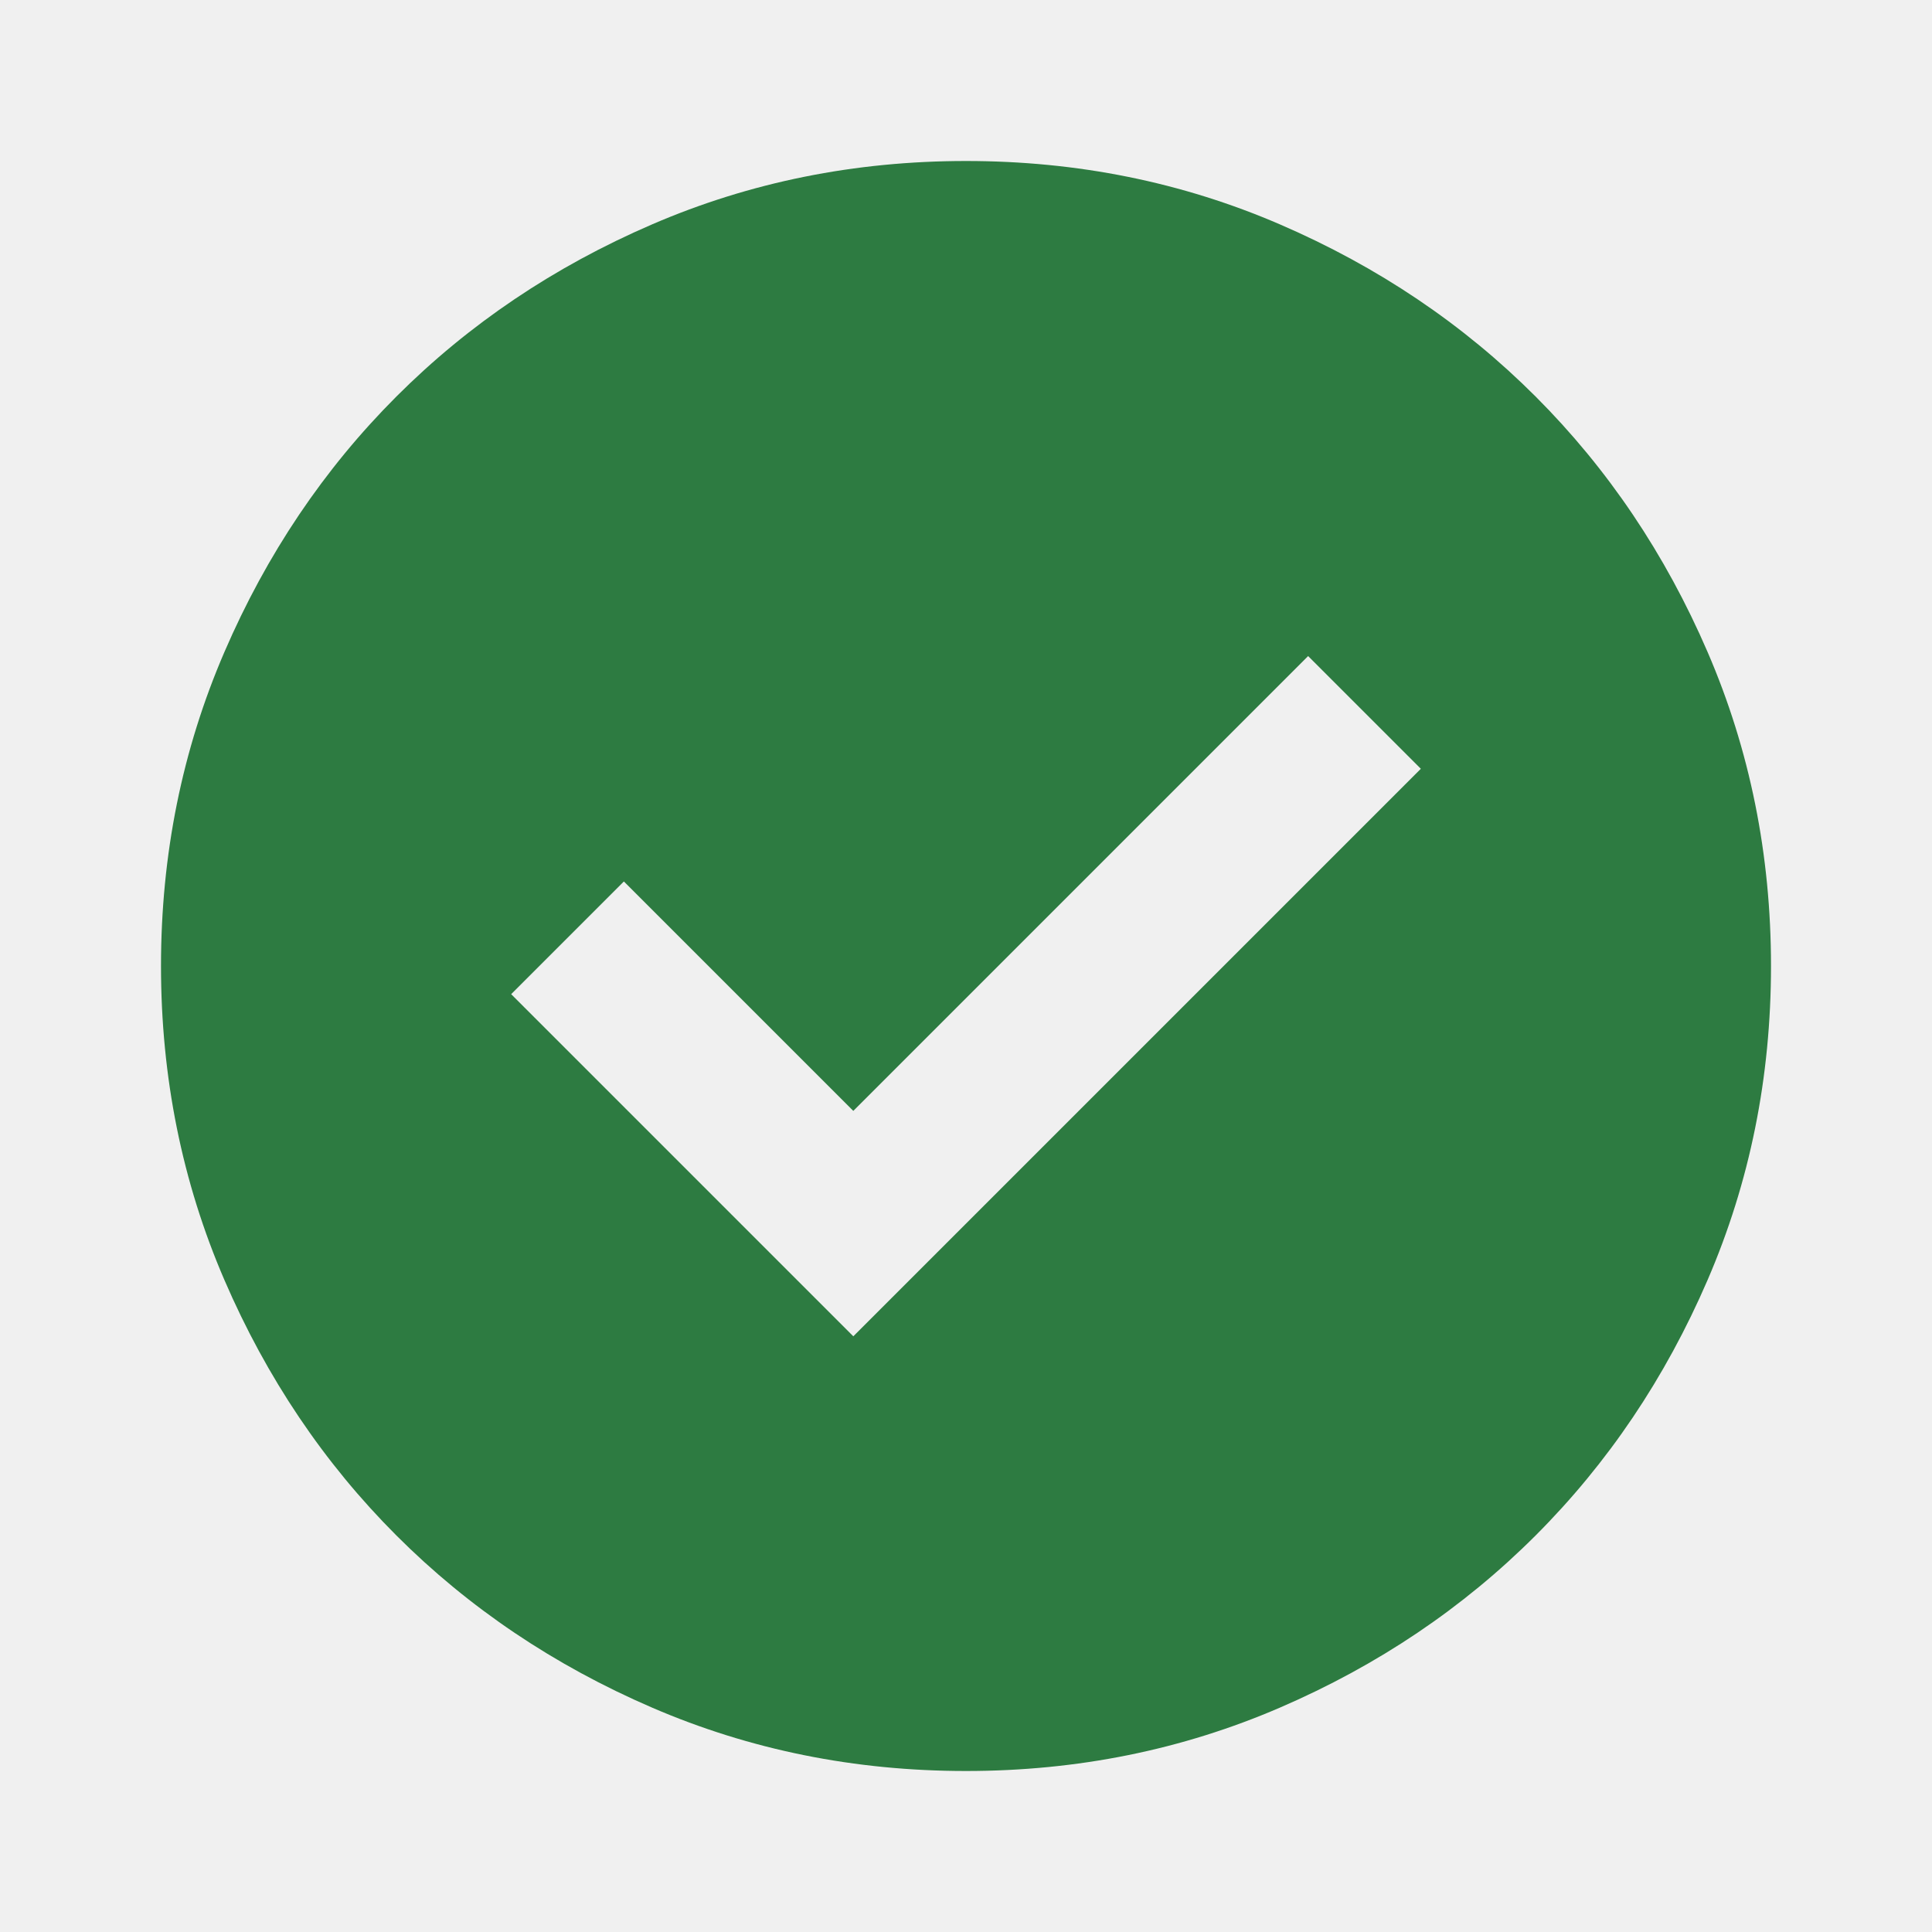
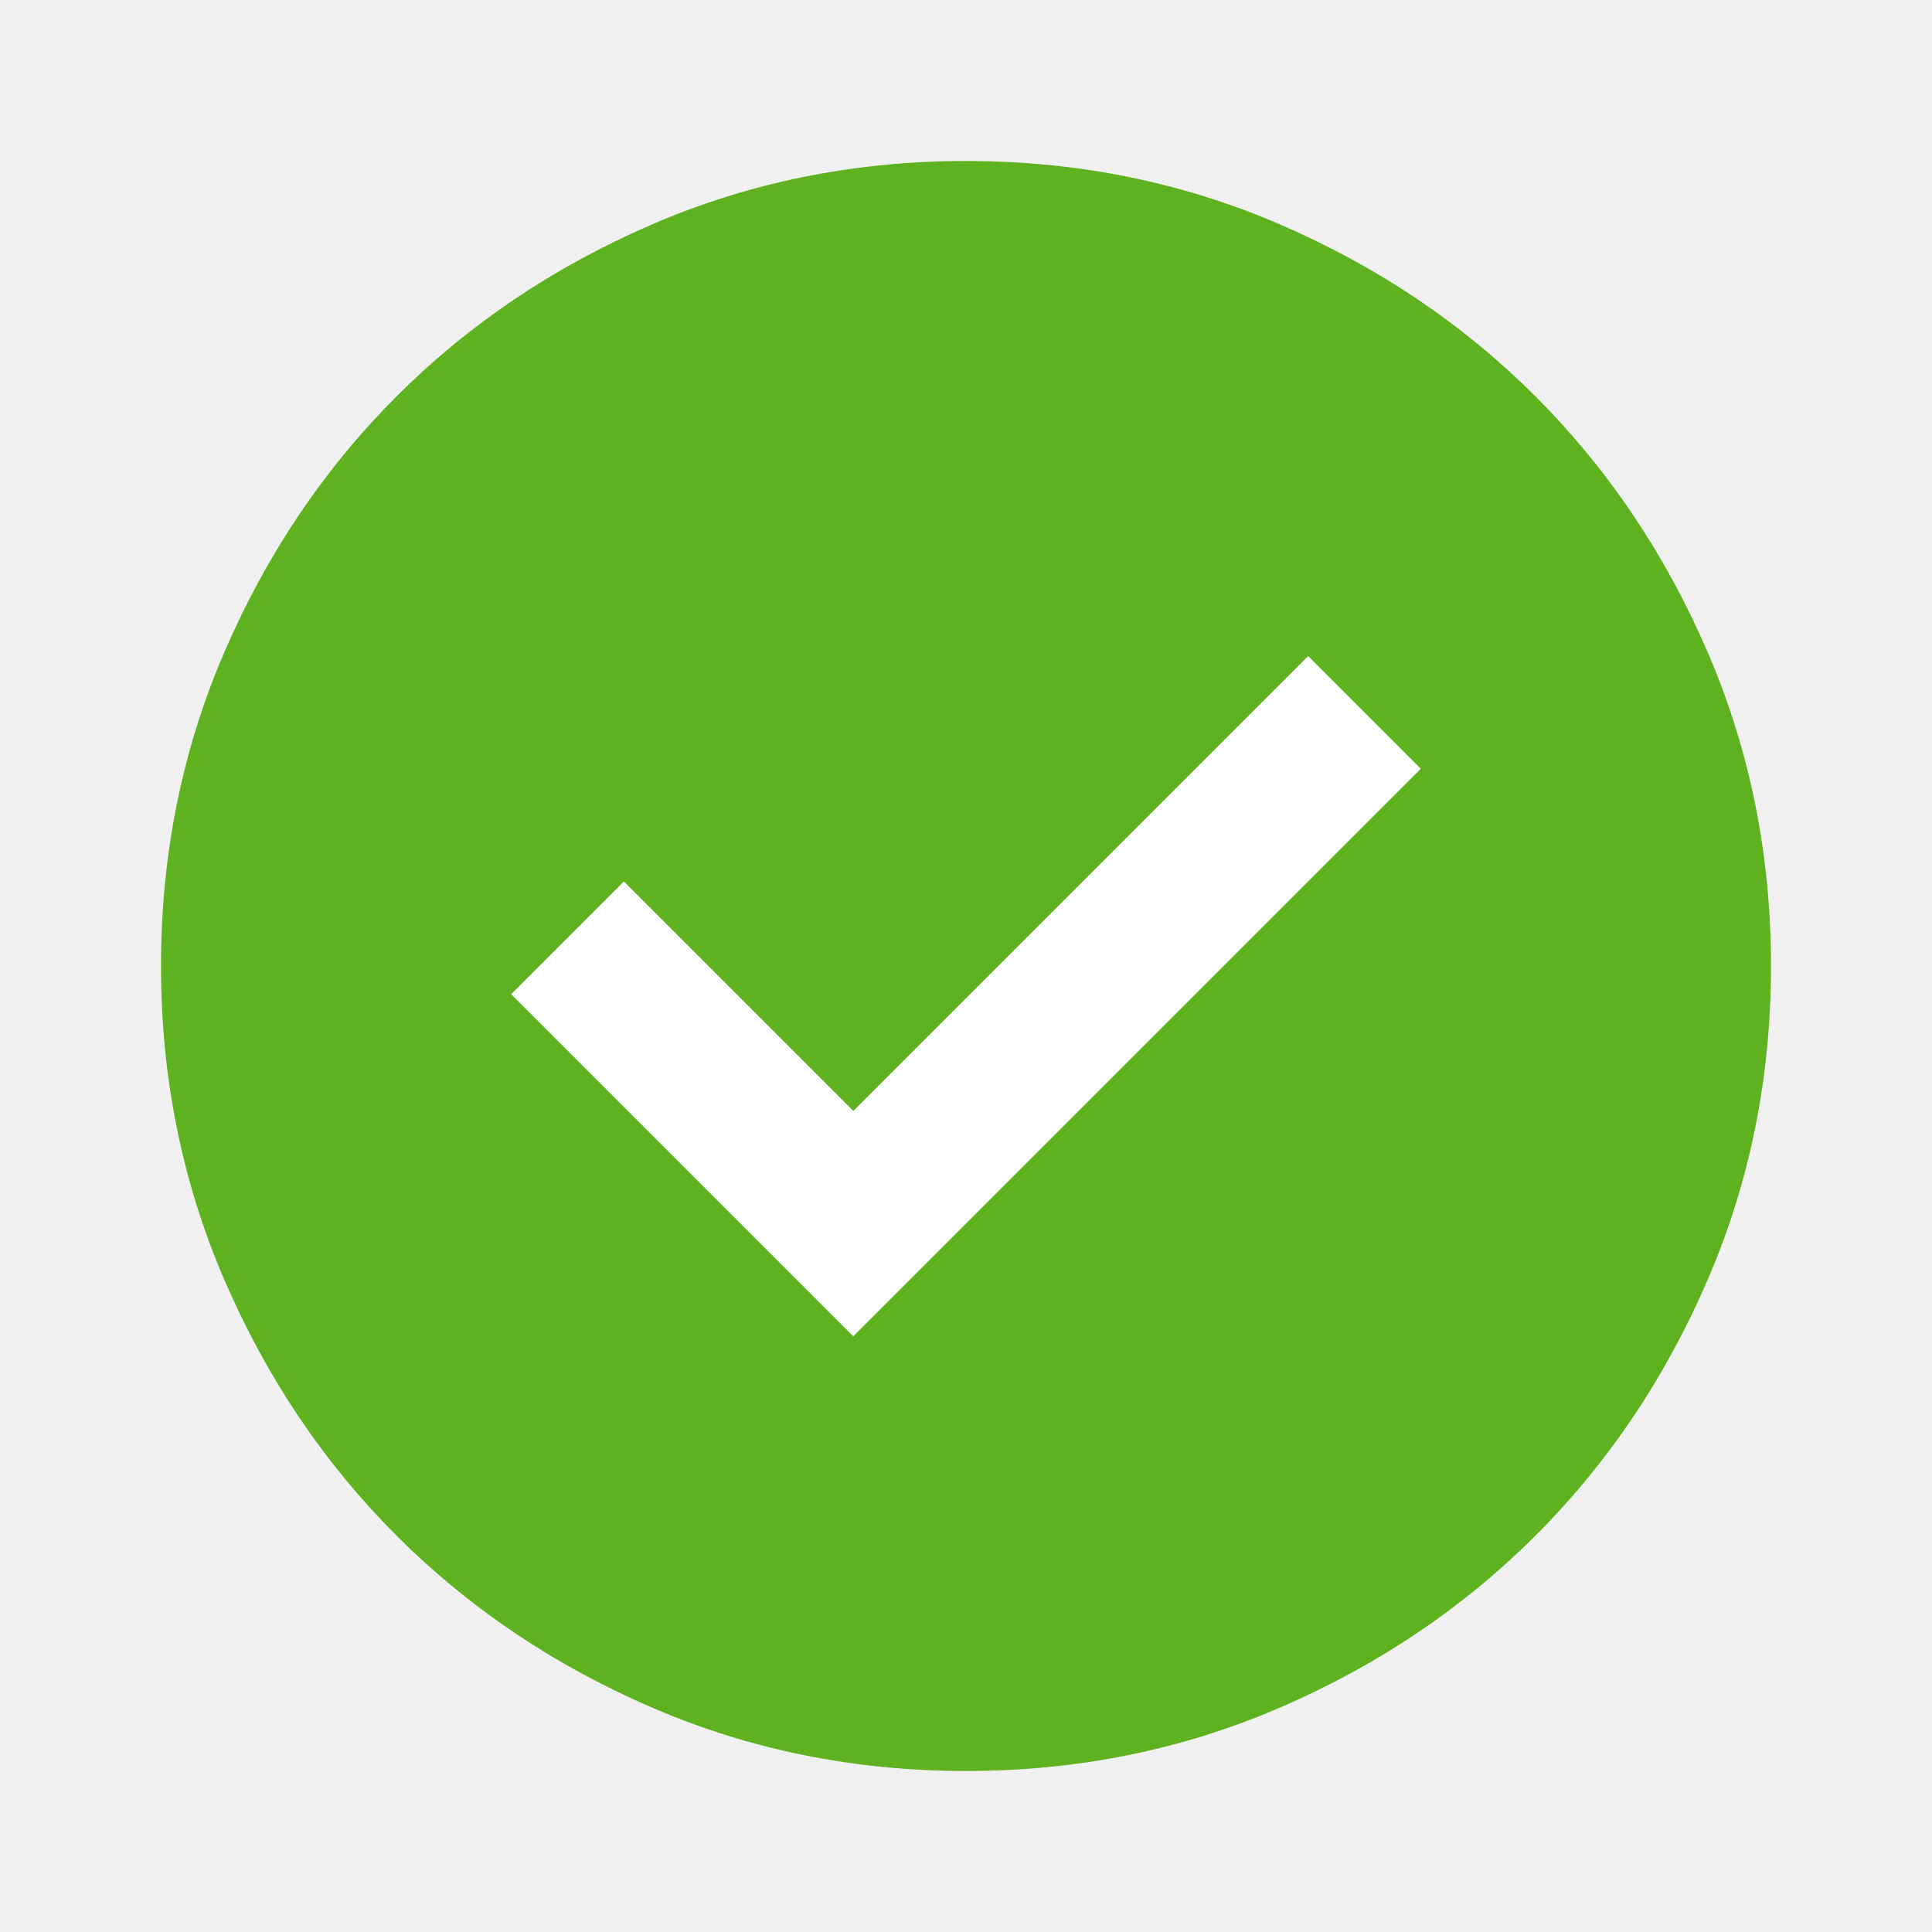
<svg xmlns="http://www.w3.org/2000/svg" width="24" height="24" viewBox="0 0 24 24" version="1.1" xml:space="preserve" style="fill-rule:evenodd;clip-rule:evenodd;stroke-linejoin:round;stroke-miterlimit:2;">
+   <ellipse cx="12.399" cy="12.302" rx="6.446" ry="5.727" style="fill:white;" />
  <g transform="matrix(0.025,0,0,0.025,0,24)">
-     <path d="M424,-296L706,-578L650,-634L424,-408L310,-522L254,-466L424,-296ZM480,-80C424.667,-80 372.667,-90.5 324,-111.5C275.333,-132.5 233,-161 197,-197C161,-233 132.5,-275.333 111.5,-324C90.5,-372.667 80,-424.667 80,-480C80,-535.333 90.5,-587.333 111.5,-636C132.5,-684.667 161,-727 197,-763C233,-799 275.333,-827.5 324,-848.5C372.667,-869.5 424.667,-880 480,-880C535.333,-880 587.333,-869.5 636,-848.5C684.667,-827.5 727,-799 763,-763C799,-727 827.5,-684.667 848.5,-636C869.5,-587.333 880,-535.333 880,-480C880,-424.667 869.5,-372.667 848.5,-324C827.5,-275.333 799,-233 763,-197C727,-161 684.667,-132.5 636,-111.5C587.333,-90.5 535.333,-80 480,-80Z" style="fill:rgb(45,123,65);fill-rule:nonzero;" />
+     <path d="M424,-296L706,-578L650,-634L424,-408L310,-522L254,-466L424,-296ZM480,-80C424.667,-80 372.667,-90.5 324,-111.5C275.333,-132.5 233,-161 197,-197C161,-233 132.5,-275.333 111.5,-324C90.5,-372.667 80,-424.667 80,-480C80,-535.333 90.5,-587.333 111.5,-636C132.5,-684.667 161,-727 197,-763C233,-799 275.333,-827.5 324,-848.5C372.667,-869.5 424.667,-880 480,-880C535.333,-880 587.333,-869.5 636,-848.5C684.667,-827.5 727,-799 763,-763C799,-727 827.5,-684.667 848.5,-636C869.5,-587.333 880,-535.333 880,-480C880,-424.667 869.5,-372.667 848.5,-324C827.5,-275.333 799,-233 763,-197C727,-161 684.667,-132.5 636,-111.5C587.333,-90.5 535.333,-80 480,-80Z" style="fill:rgb(94,178,32);fill-rule:nonzero;" />
  </g>
</svg>
